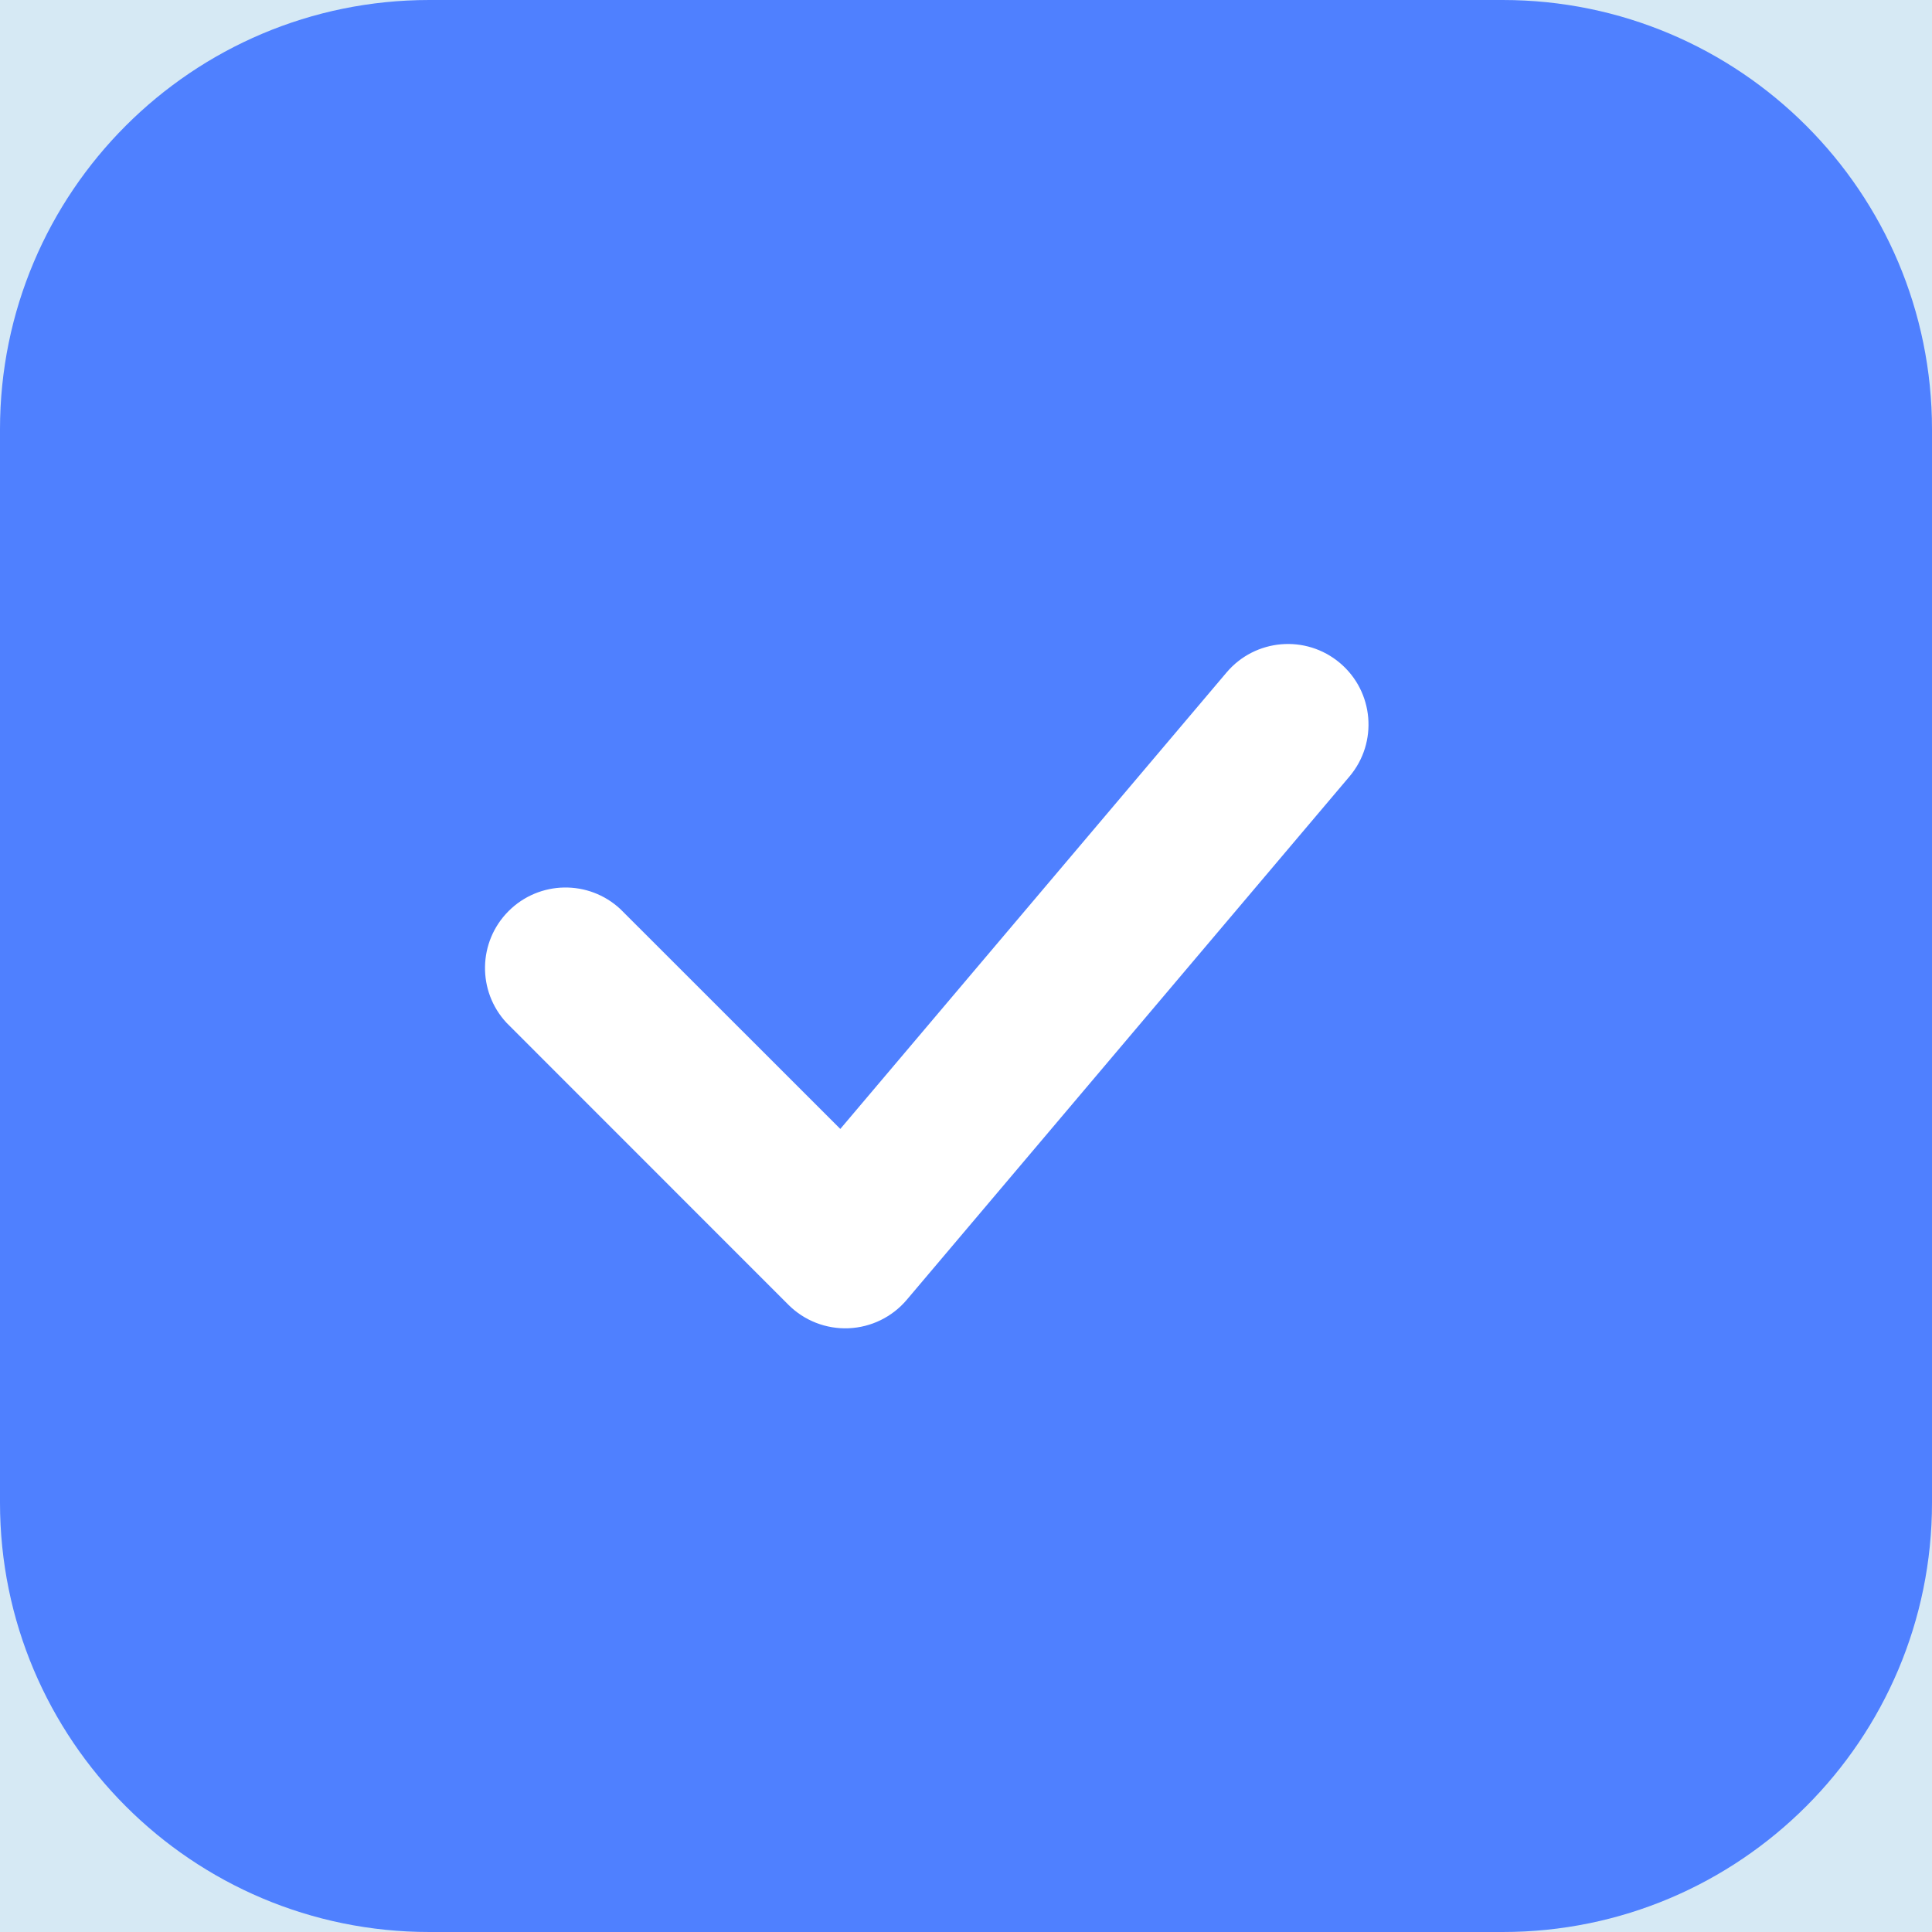
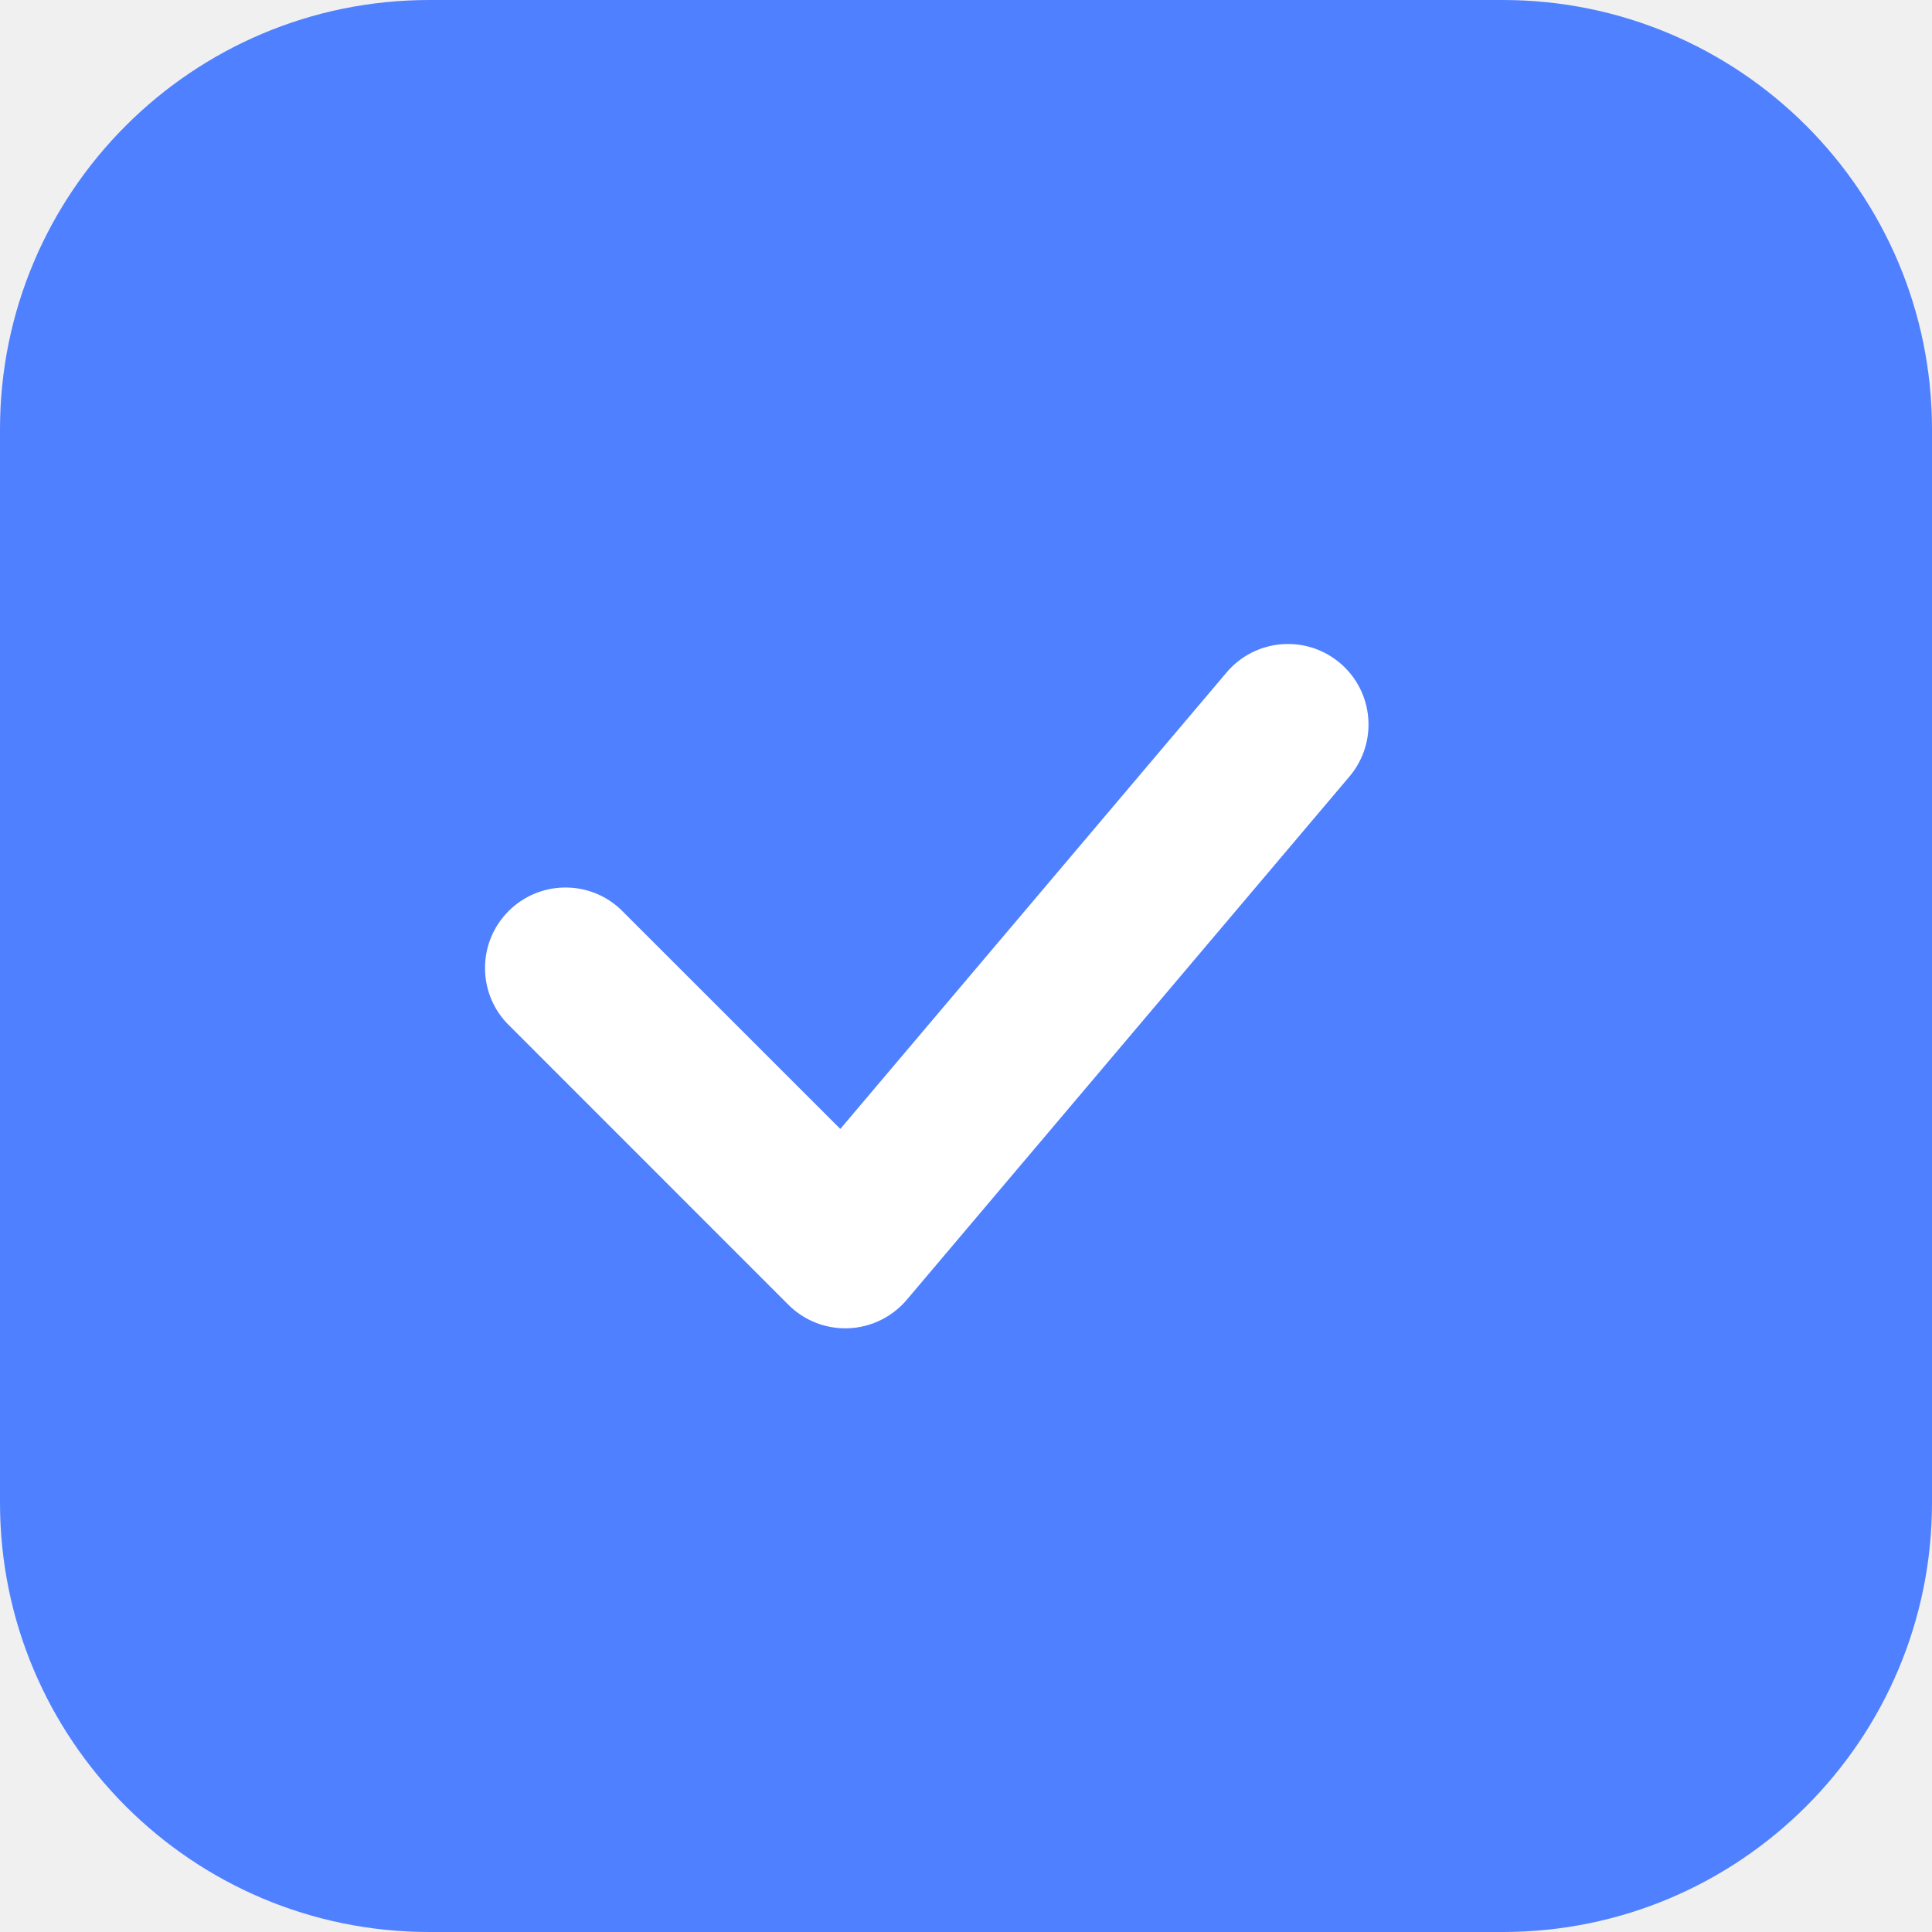
<svg xmlns="http://www.w3.org/2000/svg" width="18" height="18" viewBox="0 0 18 18">
-   <g fill="none" fill-rule="evenodd">
-     <path fill="#FFF" d="M-314-454H710v768H-314z" />
-     <path d="M241.5-330.5v637H-14a5.483 5.483 0 0 1-3.89-1.61A5.483 5.483 0 0 1-19.5 301v-631.5h261z" stroke="#D6E9F4" fill="#ECF8FF" fill-rule="nonzero" />
-     <path d="M241.5-115.5v417h-261v-417h261z" stroke="#AAC5D5" fill="#D6E9F4" fill-rule="nonzero" />
-     <g fill-rule="nonzero">
-       <rect fill="#4F80FF" width="18" height="18" rx="4" />
-       <path d="M11.427 6.266a.75.75 0 1 1 1.146.968L8.448 12.11a.75.75 0 0 1-1.103.046L4.72 9.53a.75.75 0 0 1 1.06-1.06l2.049 2.048 3.598-4.252z" fill="#FFF" />
-     </g>
+   <g fill-rule="nonzero" fill="none">
+     <rect fill="#4F80FF" width="18" height="18" rx="4" />
+     <path d="M11.427 6.266a.75.75 0 1 1 1.146.968L8.448 12.11a.75.75 0 0 1-1.103.046L4.72 9.53a.75.75 0 0 1 1.06-1.06l2.049 2.048 3.598-4.252z" fill="#FFF" />
  </g>
</svg>
